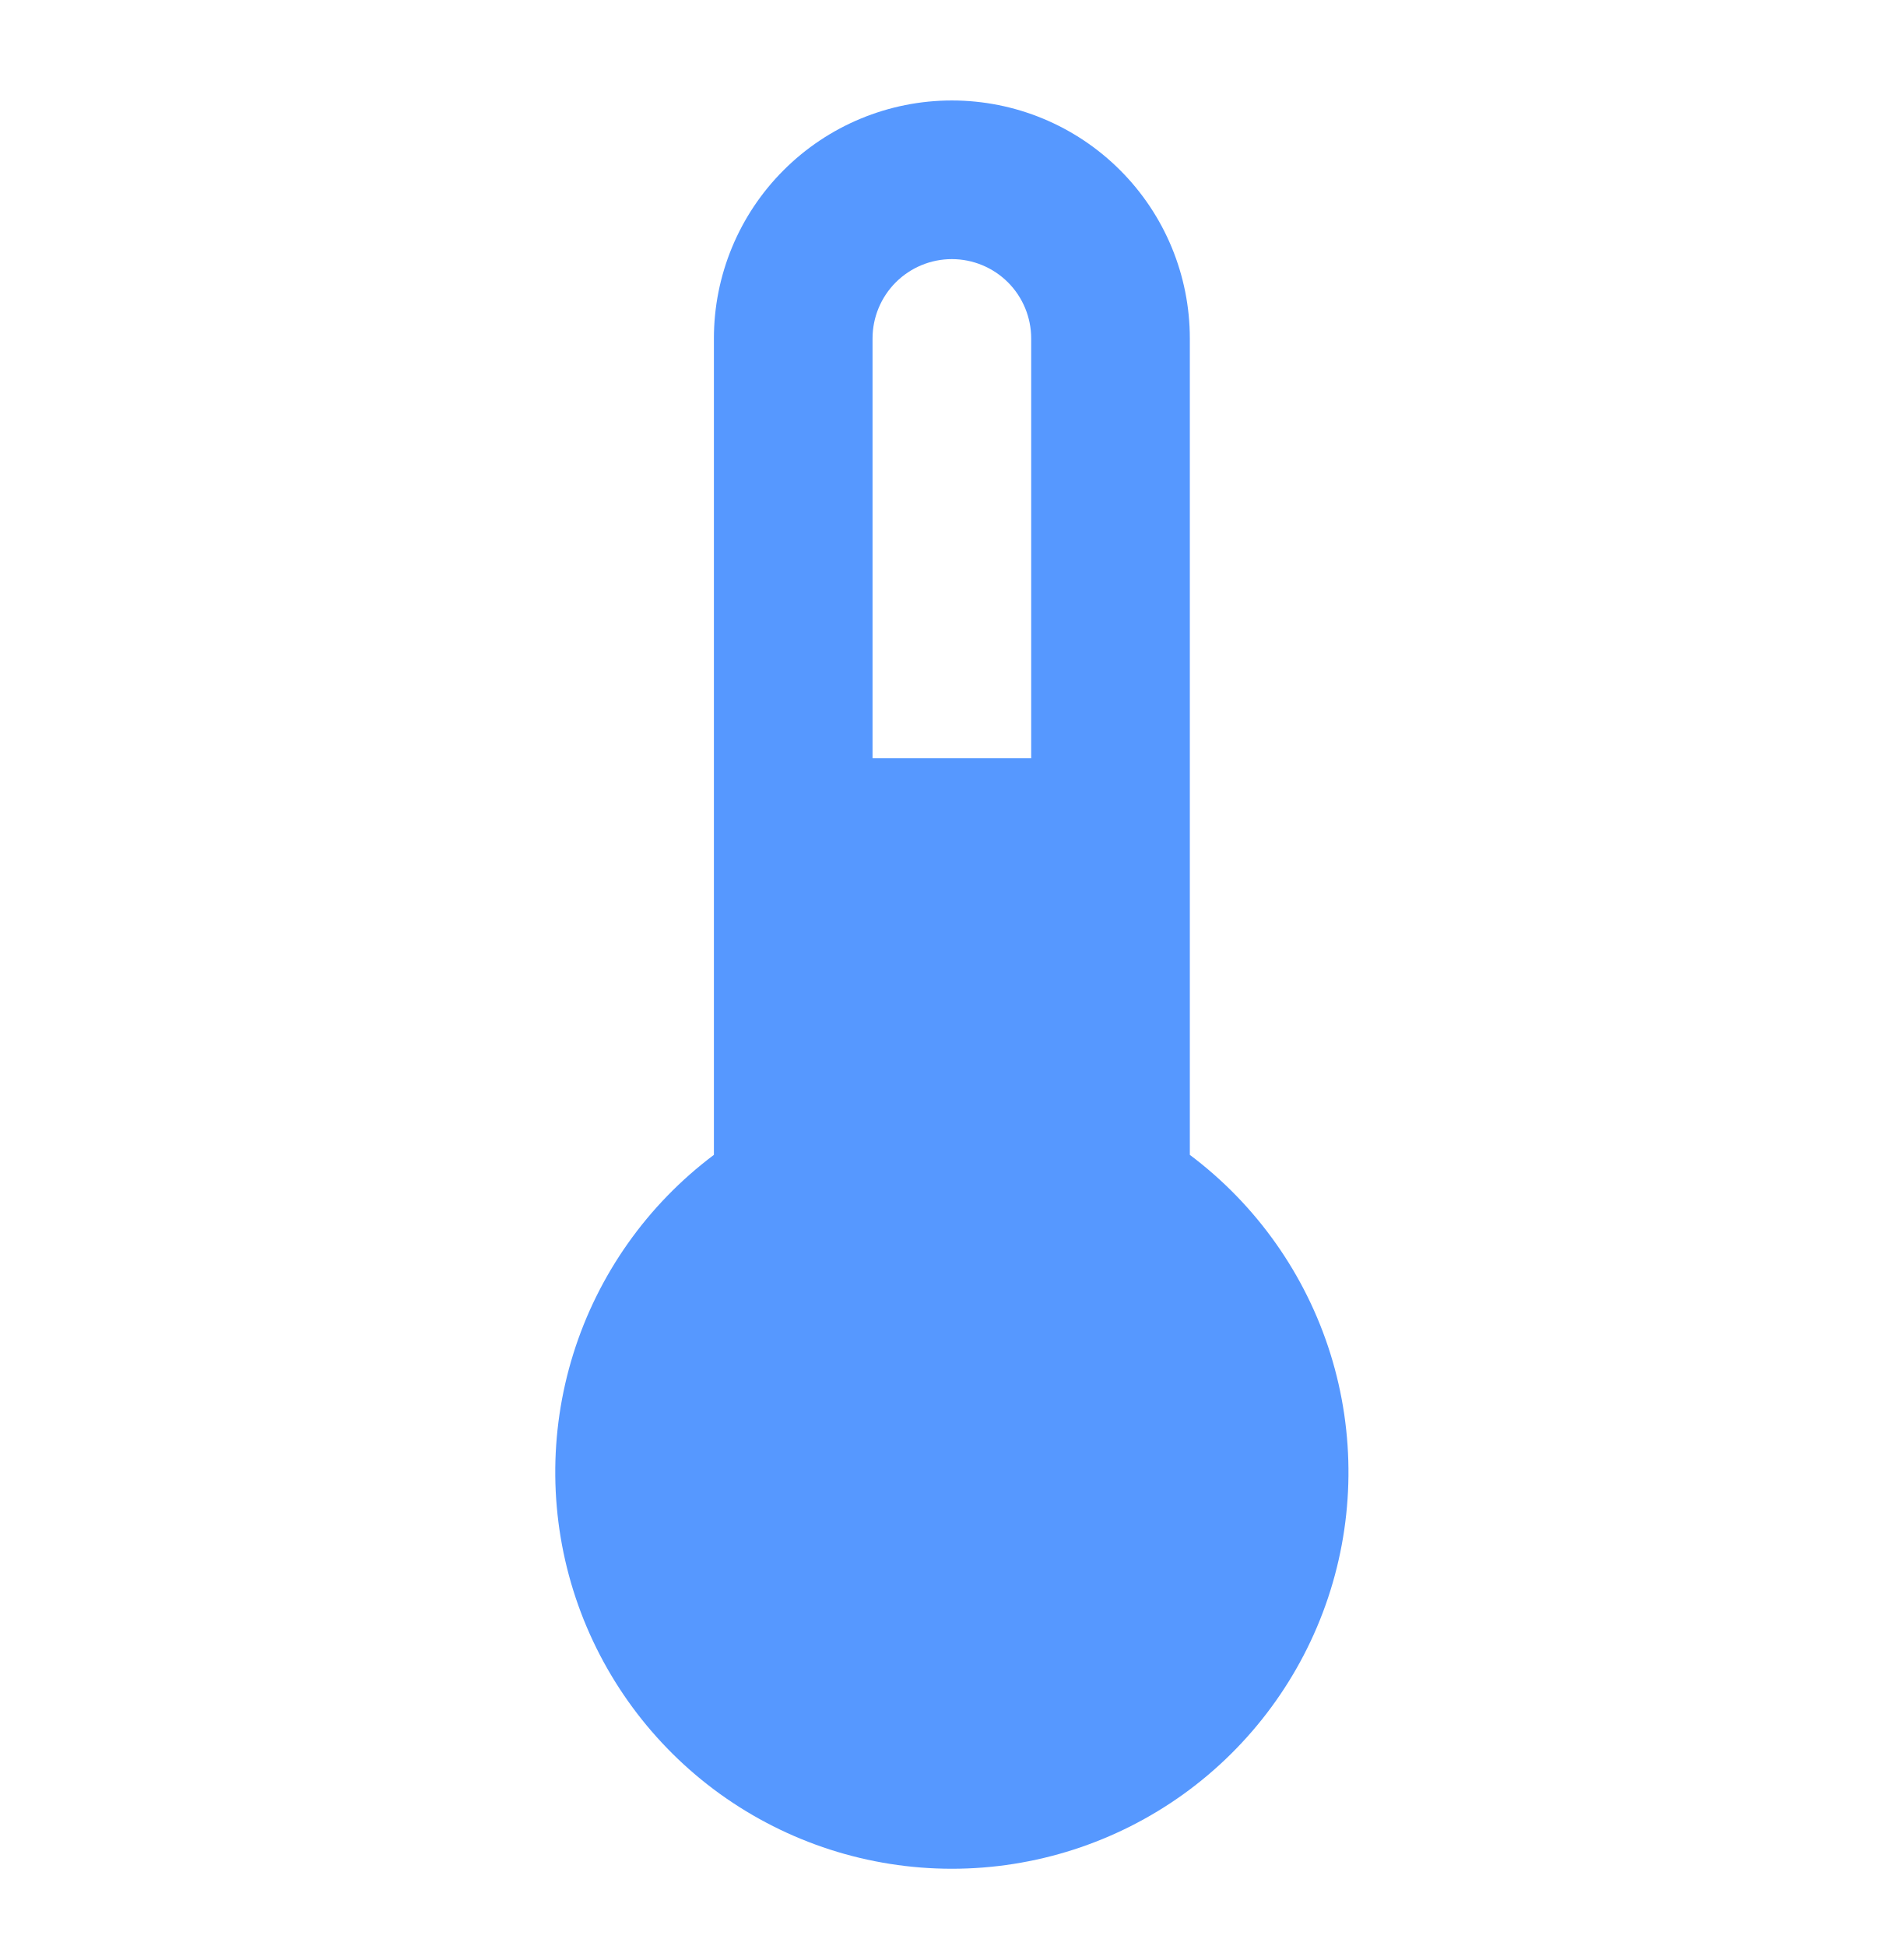
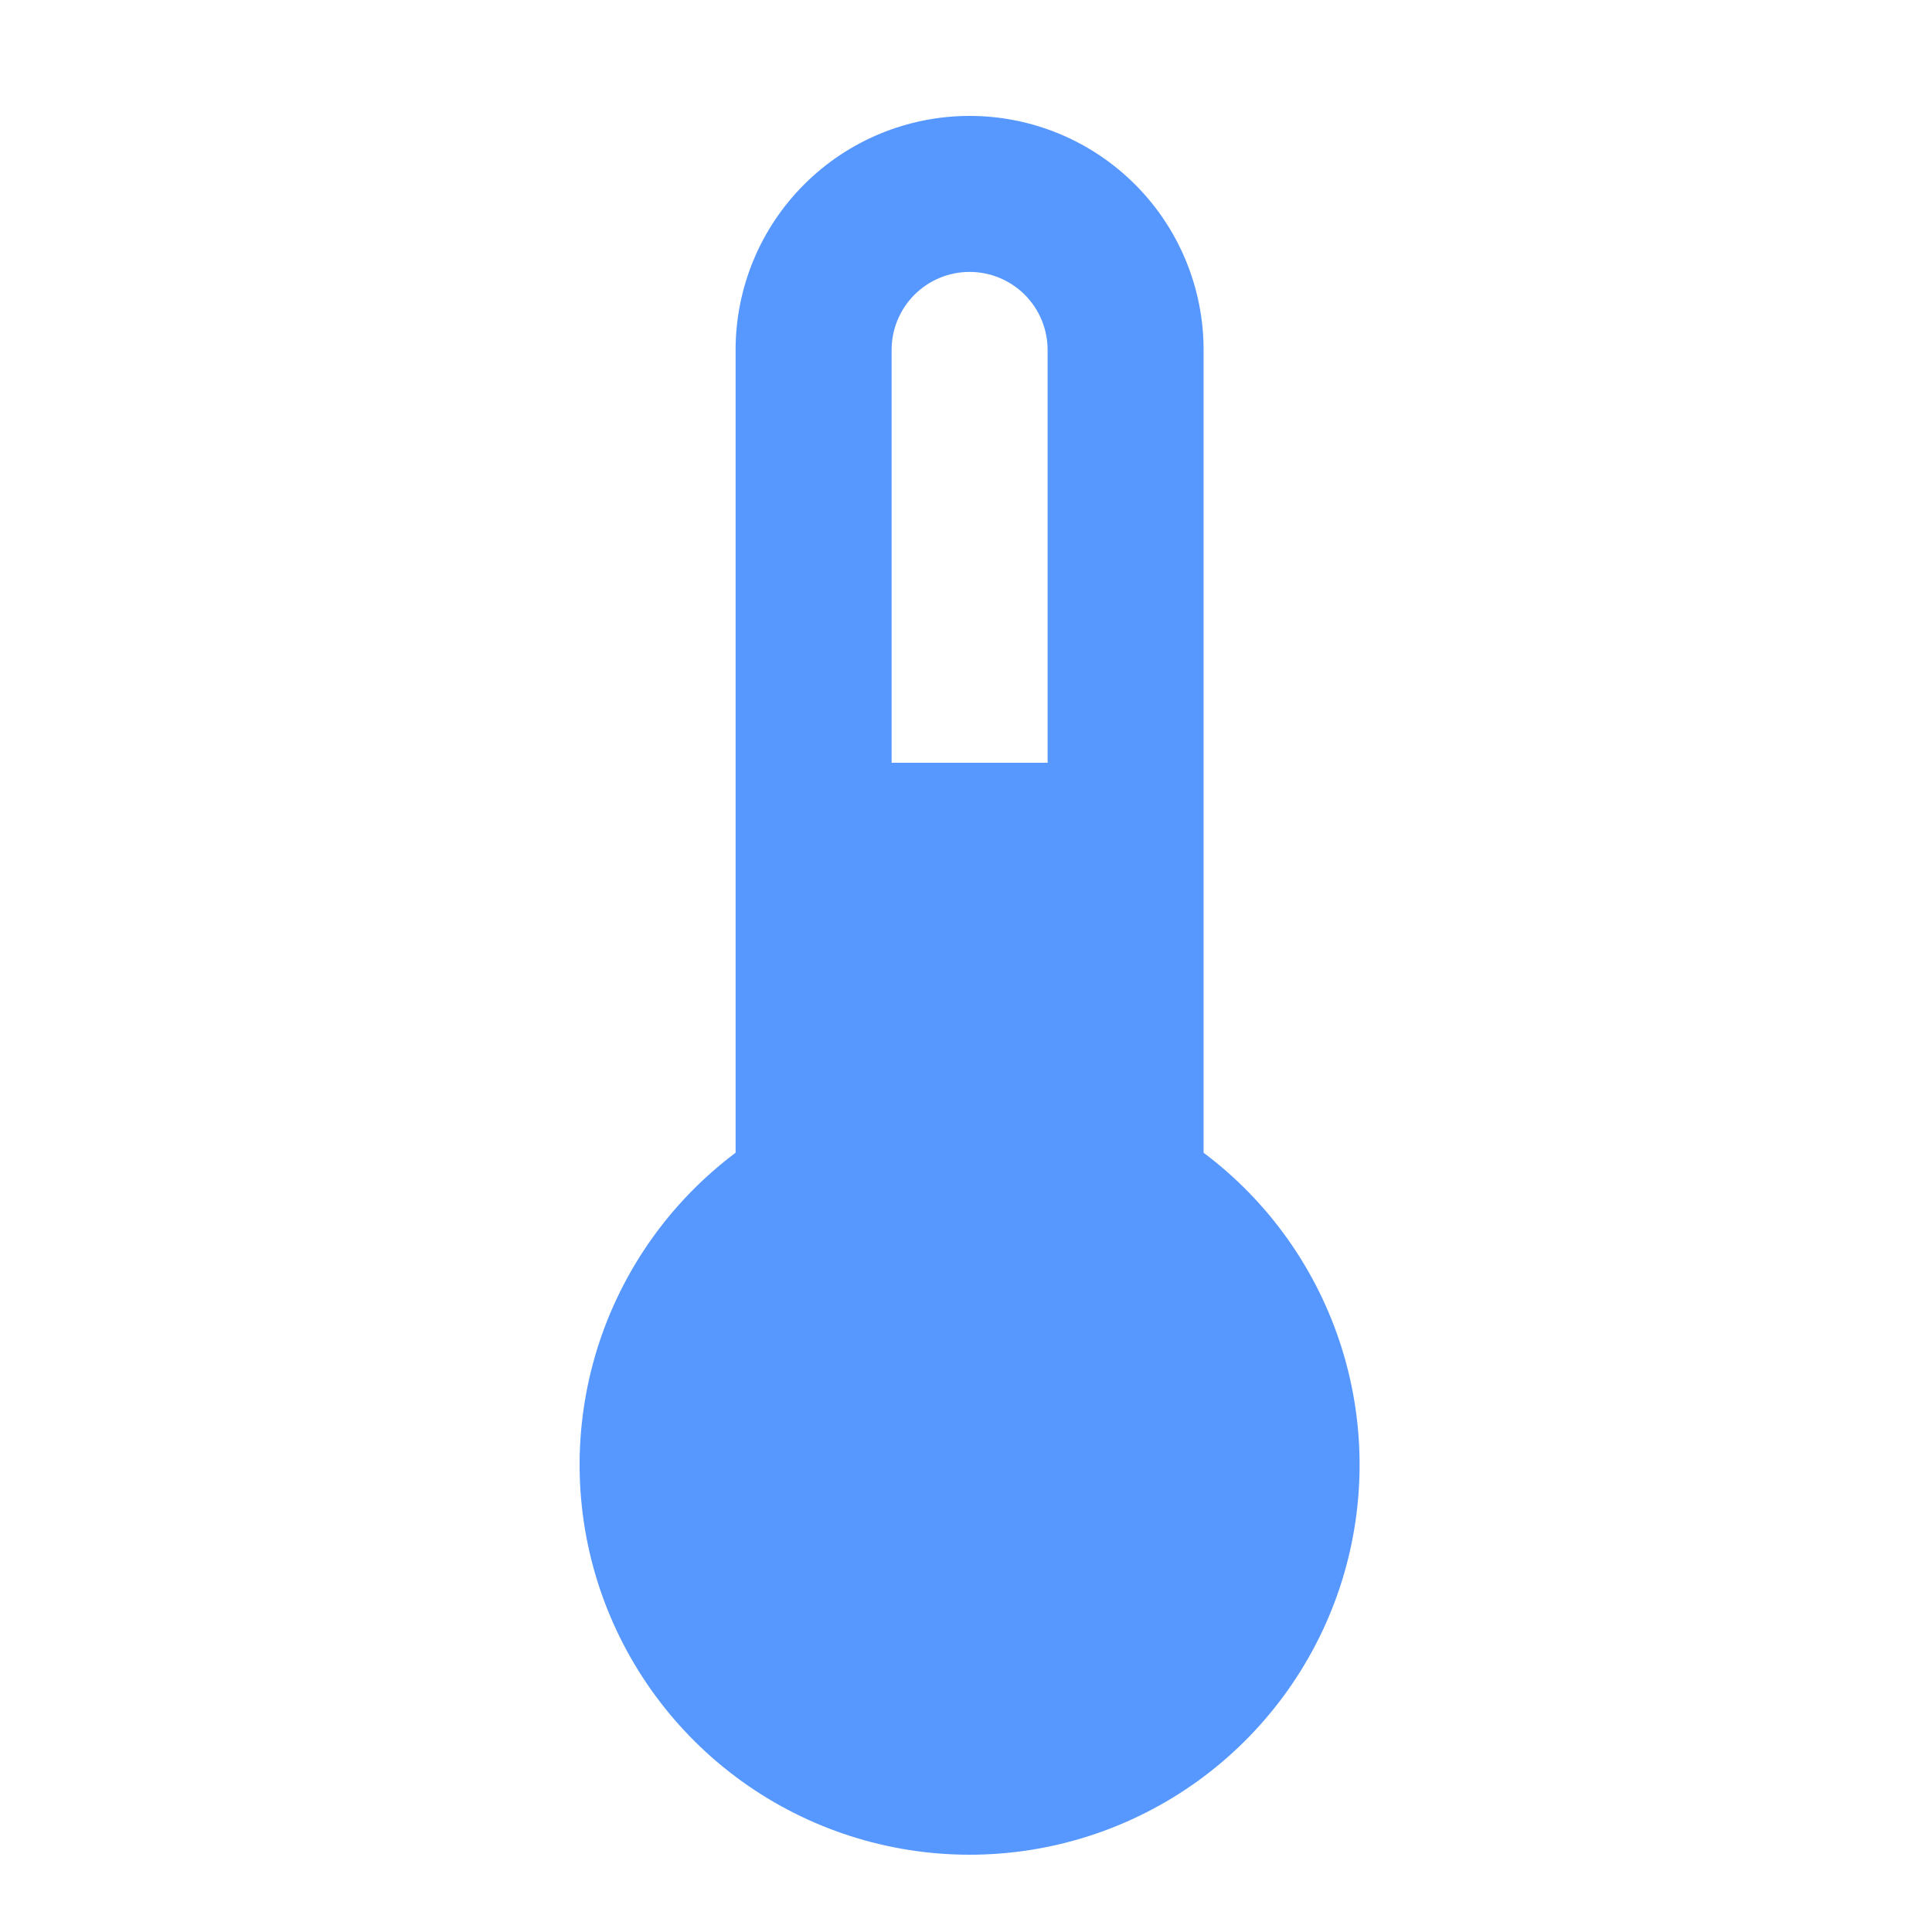
- <svg xmlns="http://www.w3.org/2000/svg" width="45" height="46" viewBox="0 0 45 46" fill="none">
-   <path d="M28.125 27.299V8C28.125 6.508 27.532 5.077 26.477 4.023C25.423 2.968 23.992 2.375 22.5 2.375C21.008 2.375 19.577 2.968 18.523 4.023C17.468 5.077 16.875 6.508 16.875 8V27.299C15.301 28.48 14.138 30.126 13.551 32.004C12.965 33.882 12.984 35.897 13.606 37.764C14.228 39.63 15.422 41.254 17.018 42.405C18.615 43.555 20.532 44.174 22.5 44.174C24.468 44.174 26.385 43.555 27.982 42.405C29.578 41.254 30.772 39.63 31.394 37.764C32.016 35.897 32.035 33.882 31.449 32.004C30.862 30.126 29.699 28.48 28.125 27.299ZM22.5 6.125C22.997 6.125 23.474 6.323 23.826 6.674C24.177 7.026 24.375 7.503 24.375 8V17.924H20.625V8C20.625 7.503 20.823 7.026 21.174 6.674C21.526 6.323 22.003 6.125 22.5 6.125Z" fill="#5698FF" />
+ <svg xmlns="http://www.w3.org/2000/svg" width="50" height="50" viewBox="0 0 50 50" fill="none">
+   <path d="M31.149 29.833V9.056C31.149 7.45 30.511 5.909 29.375 4.774C28.24 3.638 26.699 3 25.093 3C23.487 3 21.947 3.638 20.811 4.774C19.675 5.909 19.037 7.45 19.037 9.056V29.833C17.343 31.104 16.091 32.876 15.459 34.898C14.828 36.92 14.848 39.089 15.518 41.099C16.188 43.108 17.473 44.856 19.192 46.095C20.91 47.334 22.975 48 25.093 48C27.212 48 29.276 47.334 30.995 46.095C32.713 44.856 33.999 43.108 34.669 41.099C35.338 39.089 35.359 36.92 34.727 34.898C34.096 32.876 32.844 31.104 31.149 29.833ZM25.093 7.037C25.629 7.037 26.142 7.25 26.521 7.628C26.899 8.007 27.112 8.52 27.112 9.056V19.74H23.075V9.056C23.075 8.52 23.287 8.007 23.666 7.628C24.044 7.25 24.558 7.037 25.093 7.037Z" fill="#5698FF" />
</svg>
